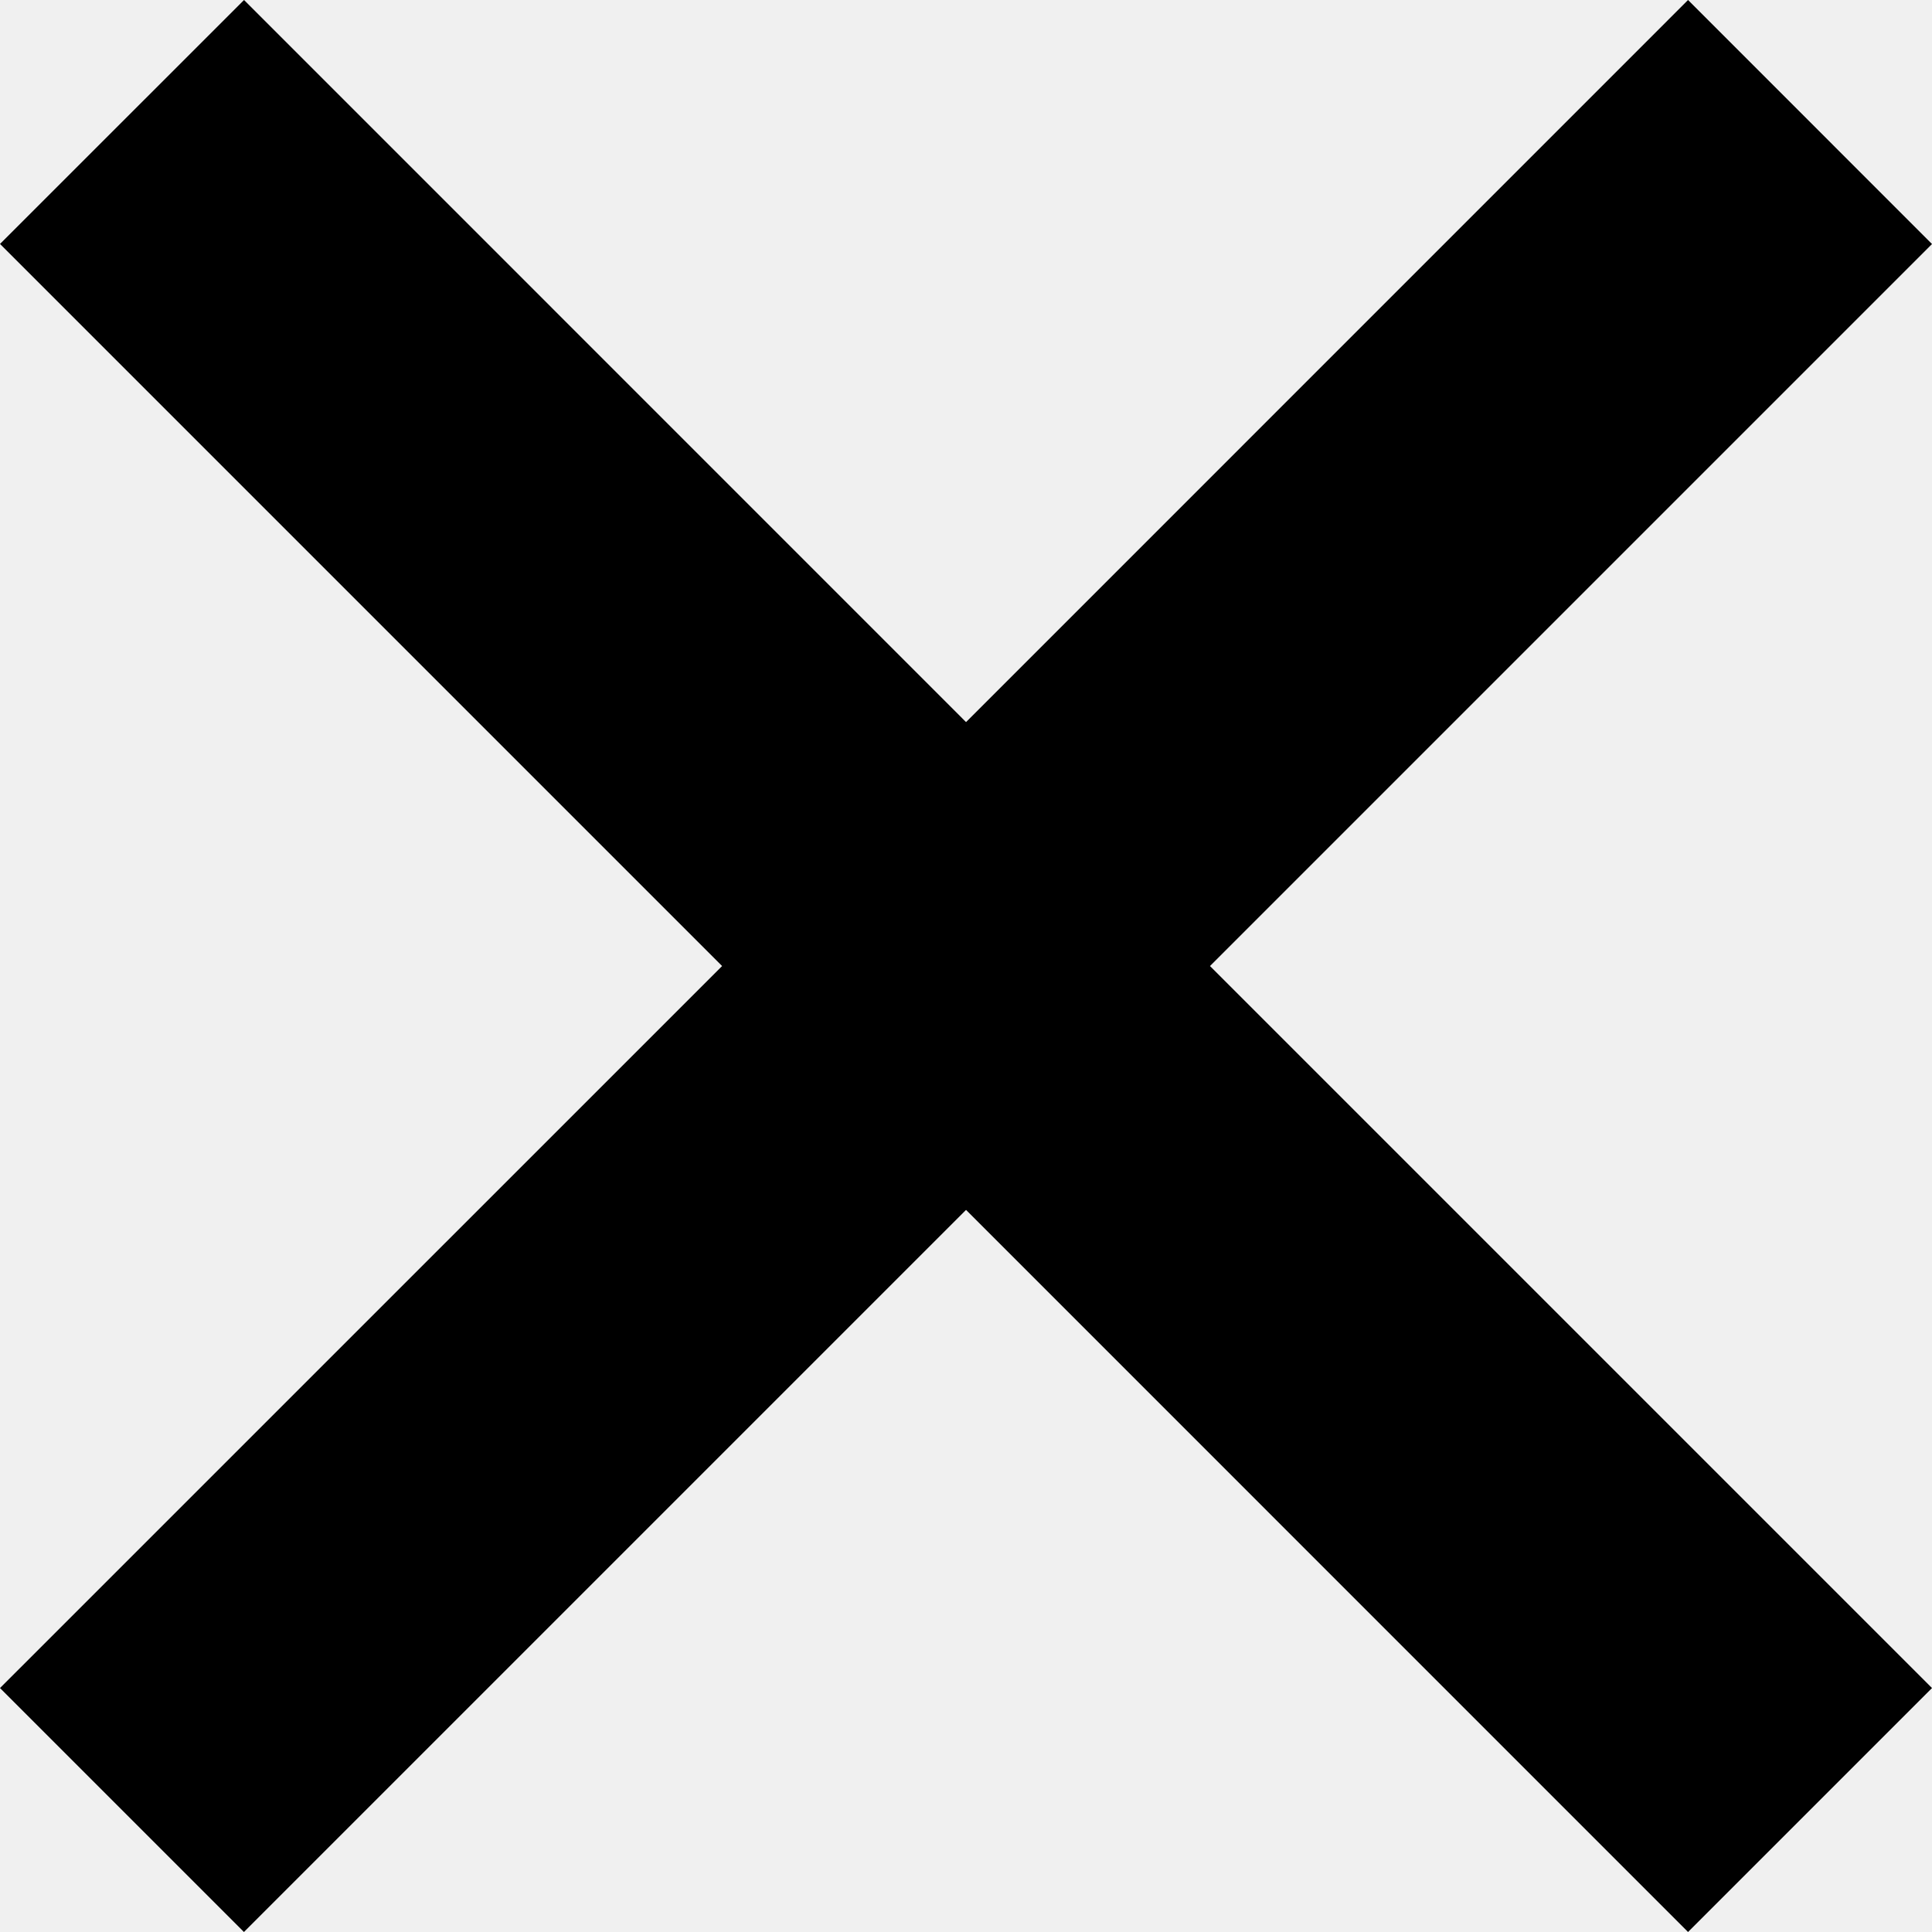
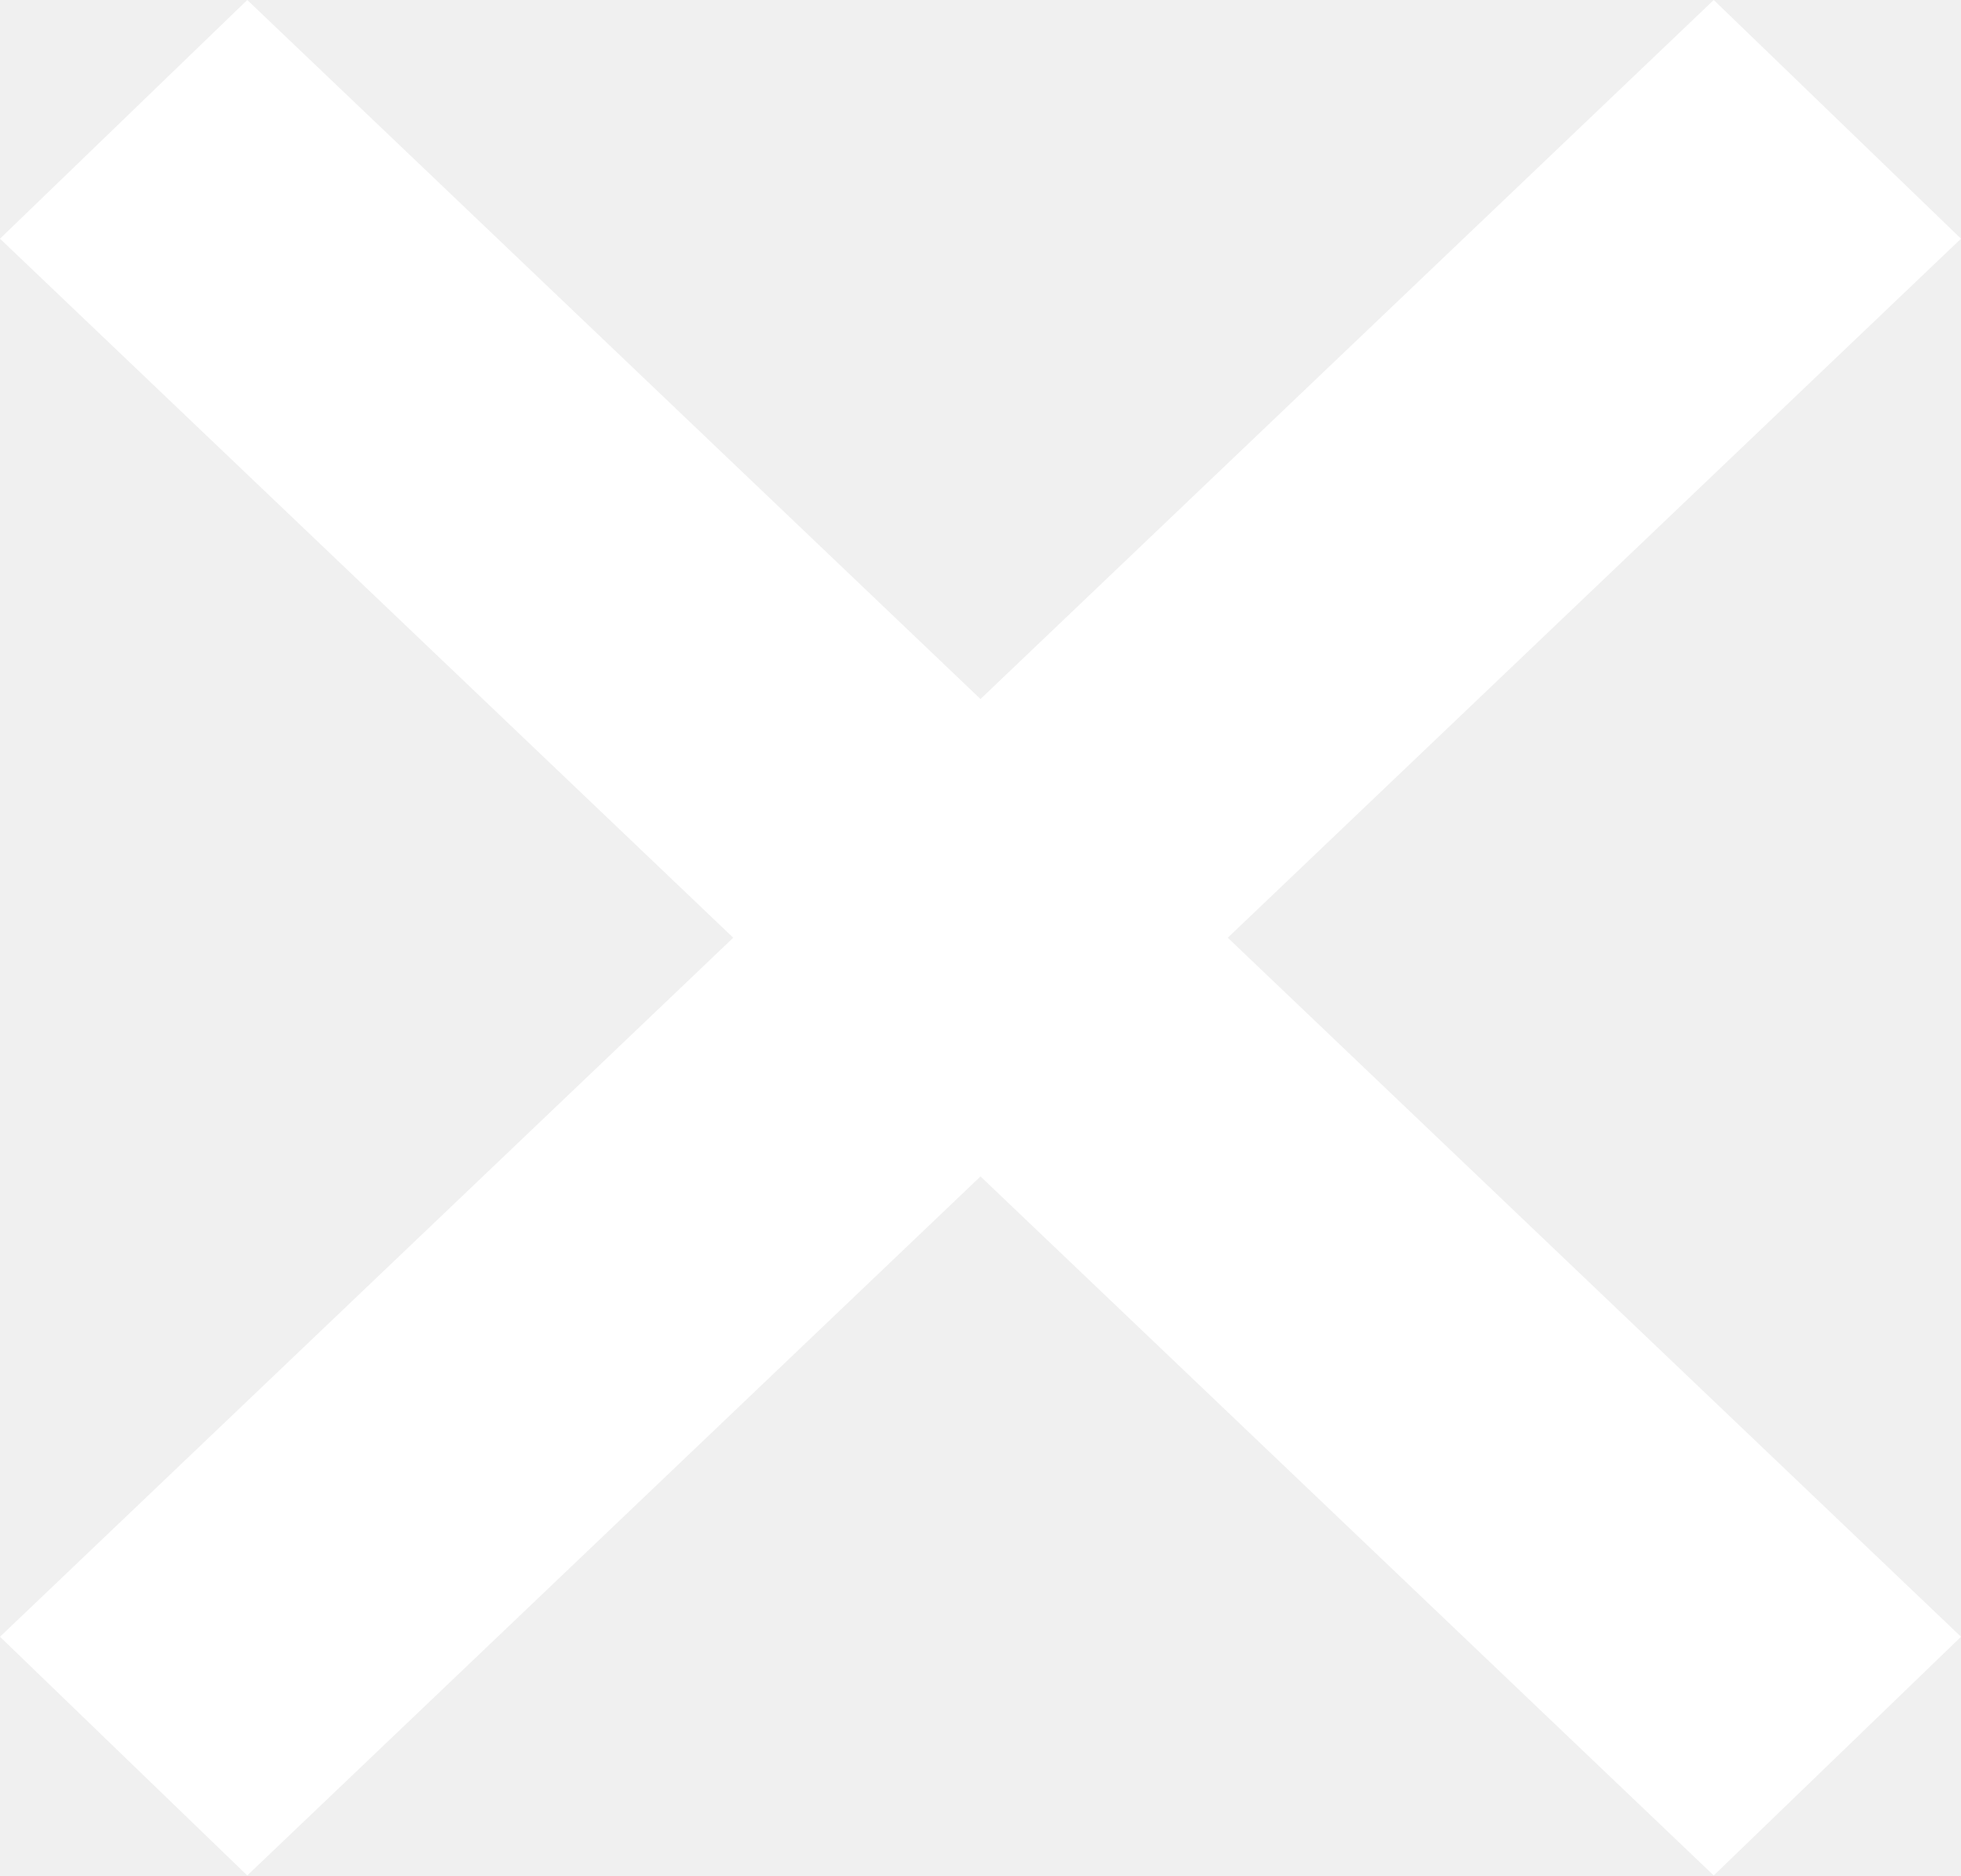
- <svg xmlns="http://www.w3.org/2000/svg" version="1.0" id="Layer_1" x="0px" y="0px" width="22.199px" height="22.199px" viewBox="0 0 22.199 22.199" enable-background="new 0 0 22.199 22.199" xml:space="preserve">
-   <polygon points="22.199,2.804 19.396,0 11.1,8.297 2.804,0 0,2.803 8.297,11.1 0,19.396 2.803,22.199 11.1,13.902 19.396,22.199 22.199,19.396 13.903,11.1 " />
+ <svg xmlns="http://www.w3.org/2000/svg" version="1.1" id="Layer_1" x="0px" y="0px" width="23px" height="22px" viewBox="0 0 23 22" style="enable-background:new 0 0 23 22;" xml:space="preserve">
+   <style type="text/css">
+ 	.st0{fill:#FFFFFF;}
+ </style>
+   <polygon class="st0" points="23,2.8 20.1,0 11.5,8.2 2.9,0 0,2.8 8.6,11 0,19.2 2.9,22 11.5,13.8 20.1,22 23,19.2 14.4,11 " />
</svg>
